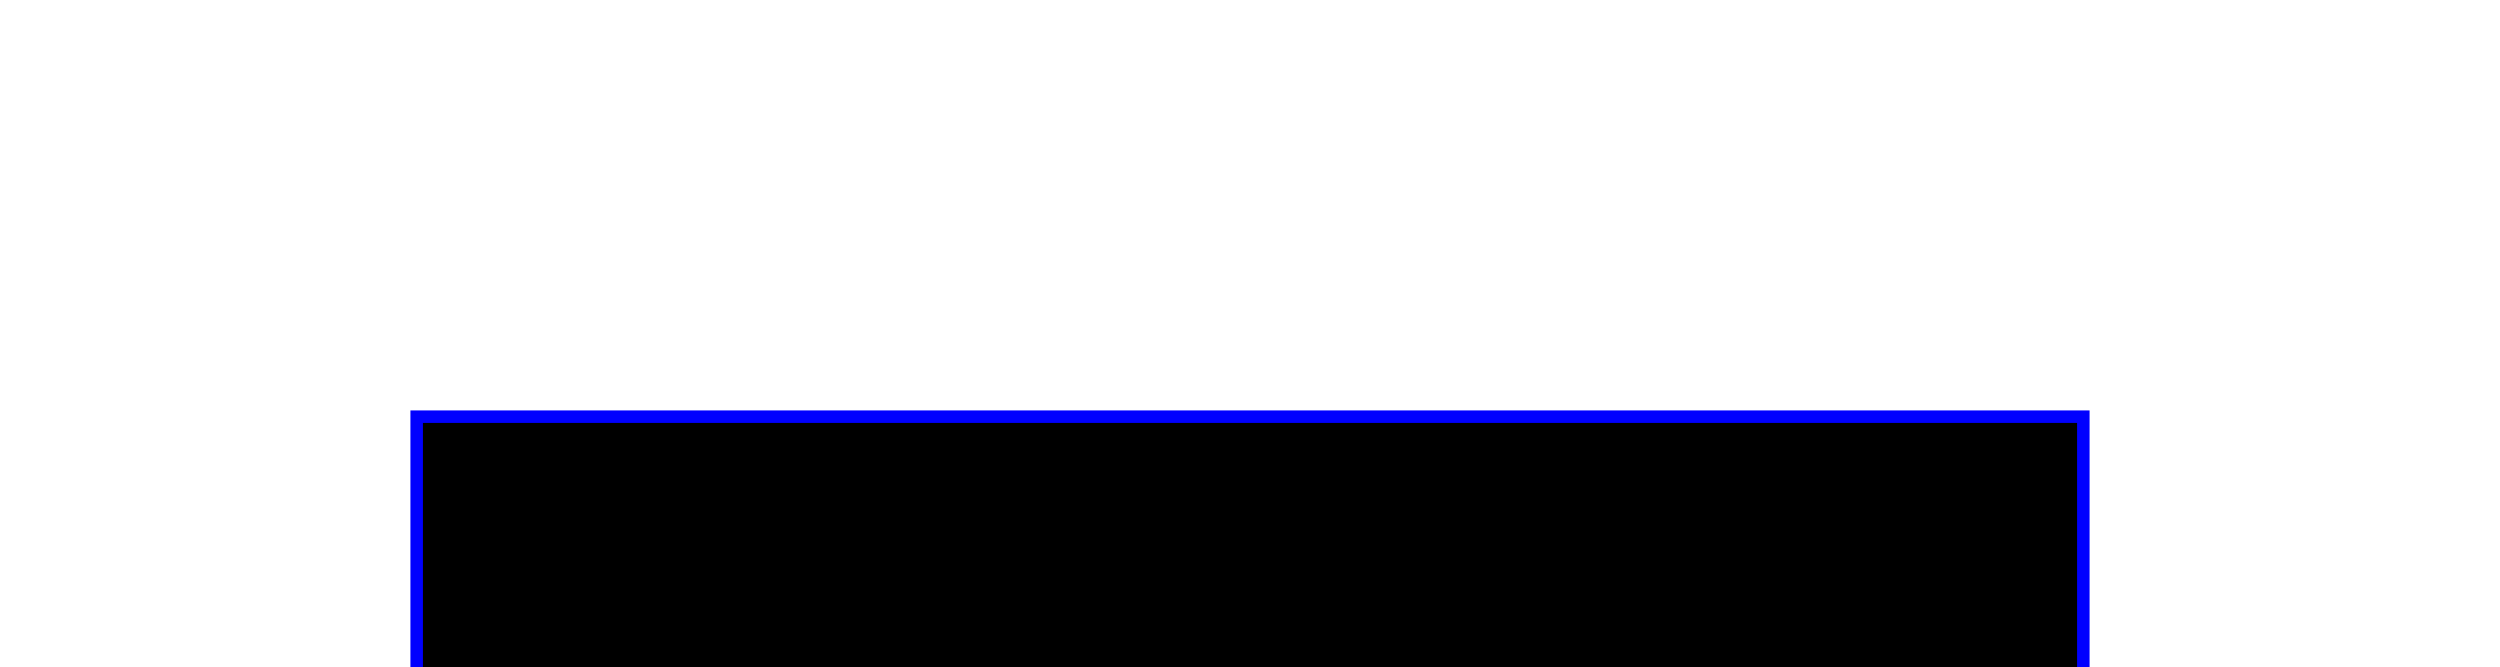
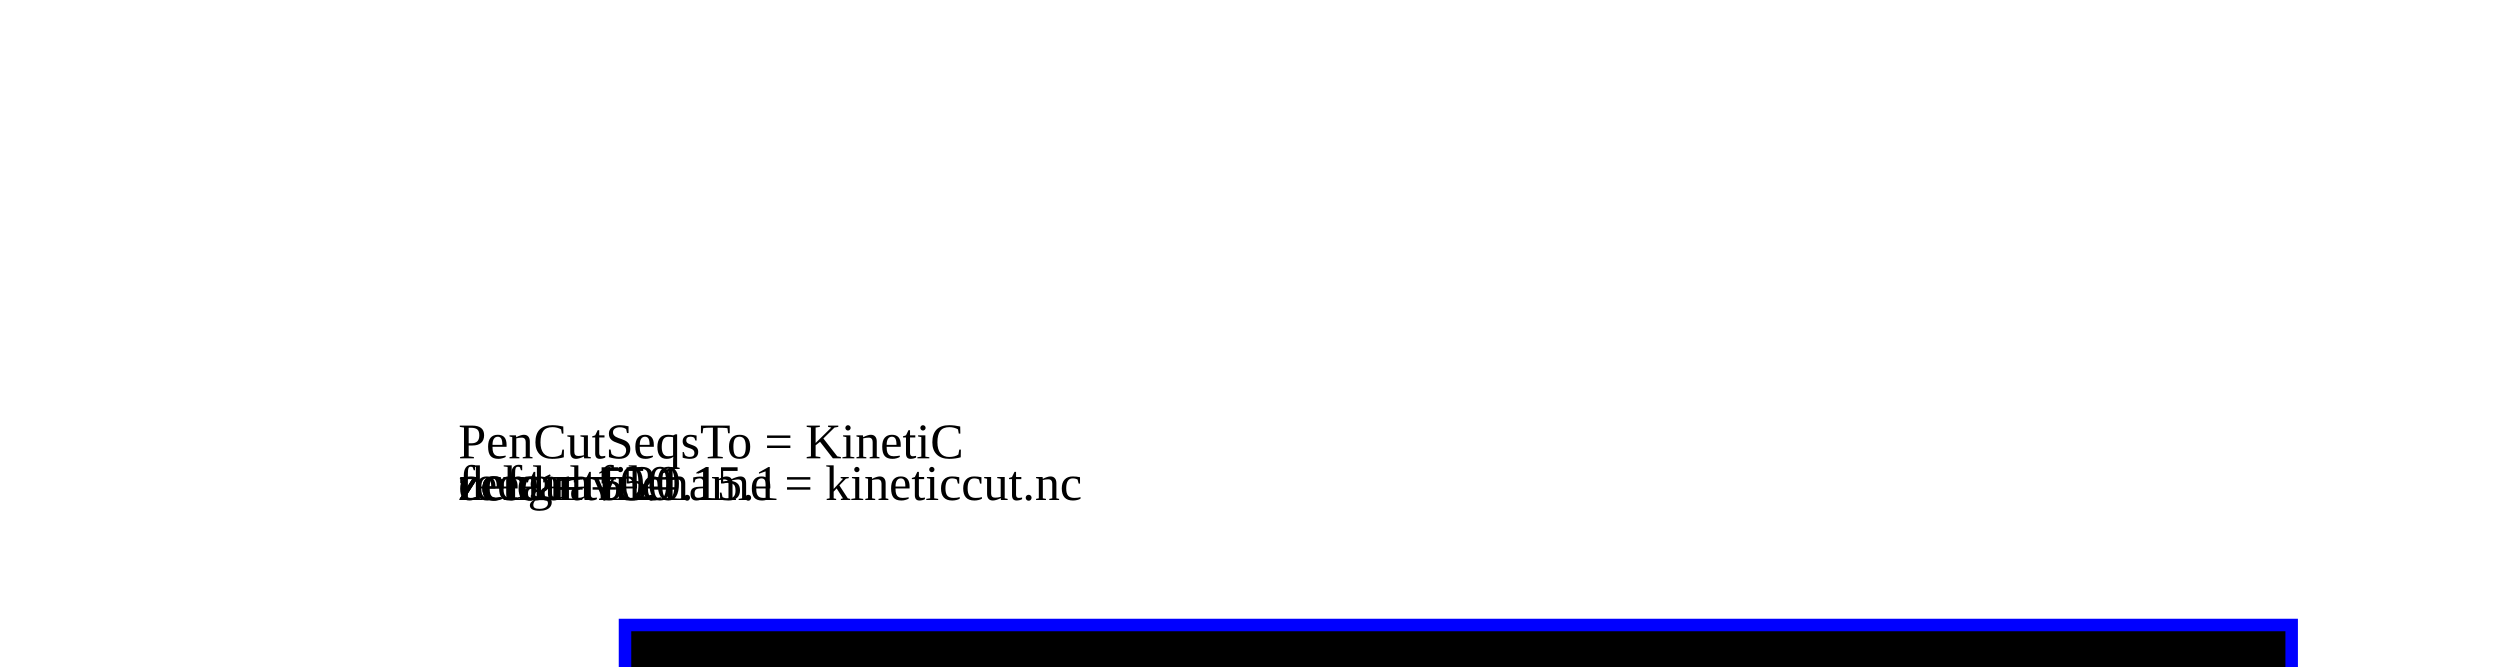
<svg xmlns="http://www.w3.org/2000/svg" version="1.1" viewBox="-100.0 -100.0 600 160">
-   <rect x="0.0" y="0.0" width="400.0" height="200.0" stroke="blue" stroke-width="3.00" />
+   <rect x="50.0" y="50.0" width="400.0" height="200.0" stroke="blue" stroke-width="3.00" />
  <text x="10.0" y="10.0">PenCutSeqsTo = KinetiC</text>
  <text x="10.0" y="20.0">defaultfilename = kineticcut.nc</text>
  <text x="10.0" y="20.0">zclear = 20.1</text>
  <text x="10.0" y="20.0">zengrave = 15.1</text>
  <text x="10.0" y="20.0">zcut = 10.1</text>
  <text x="10.0" y="20.0">feed = 550</text>
</svg>
